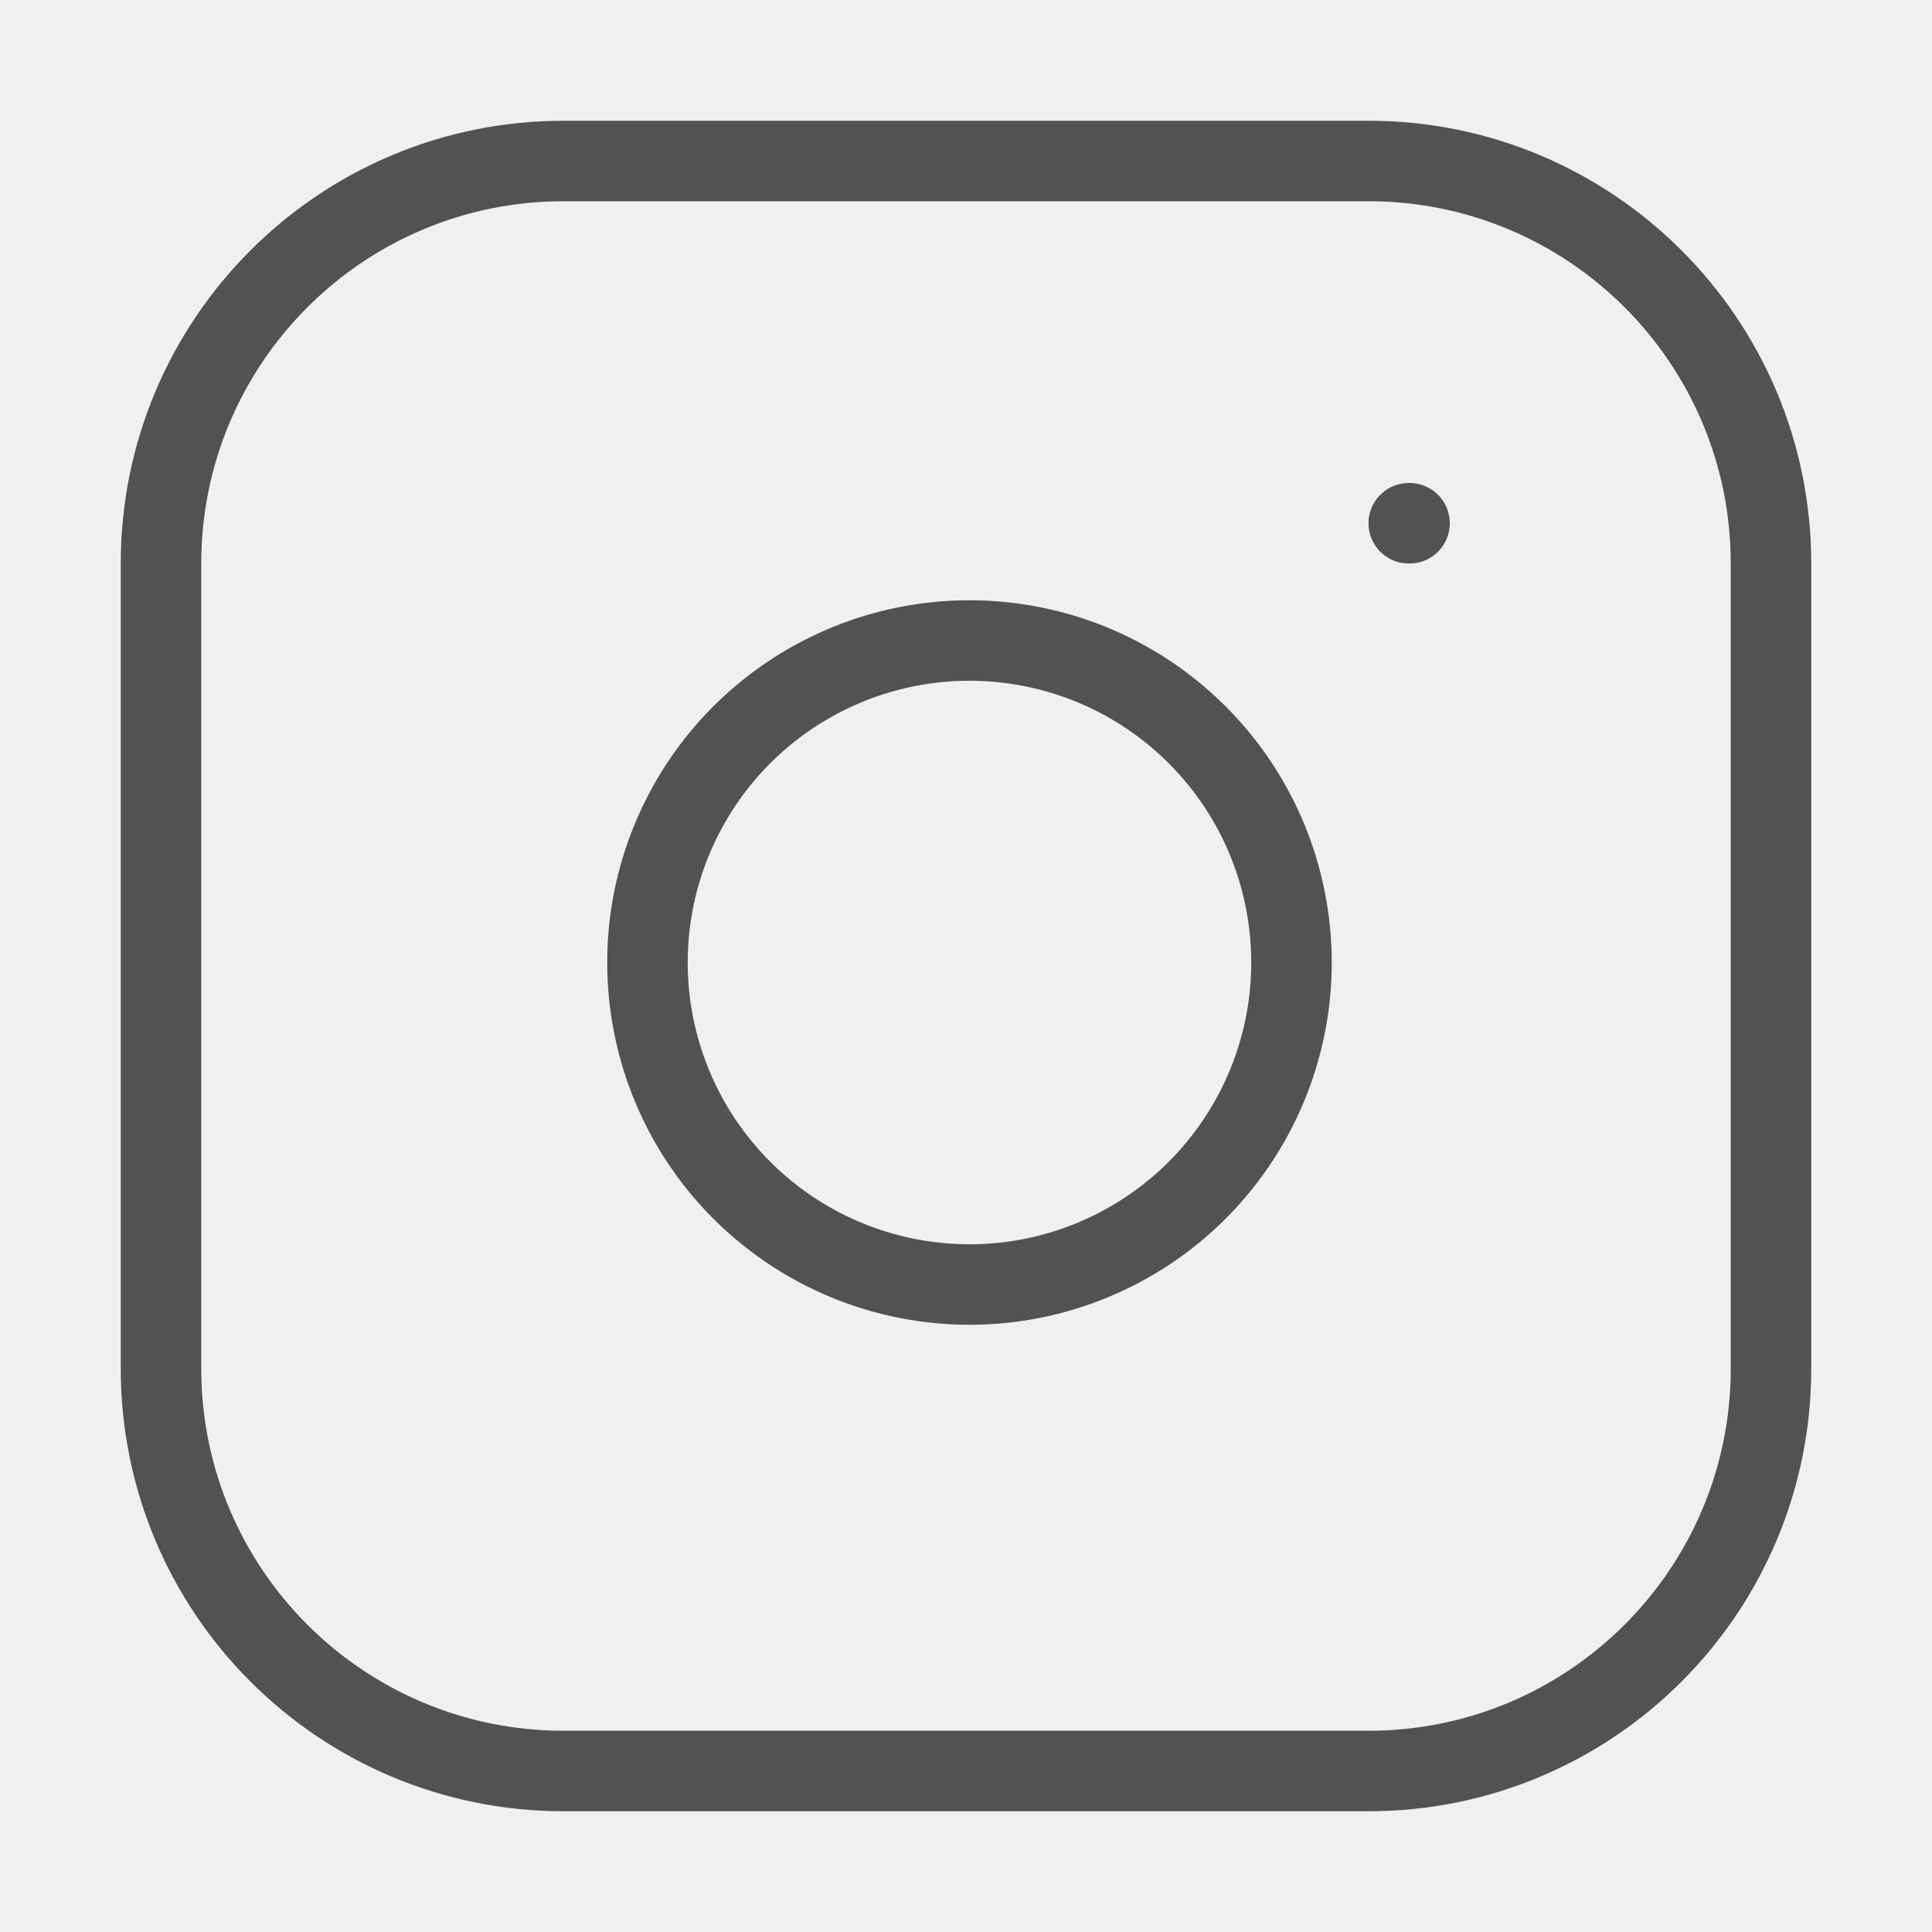
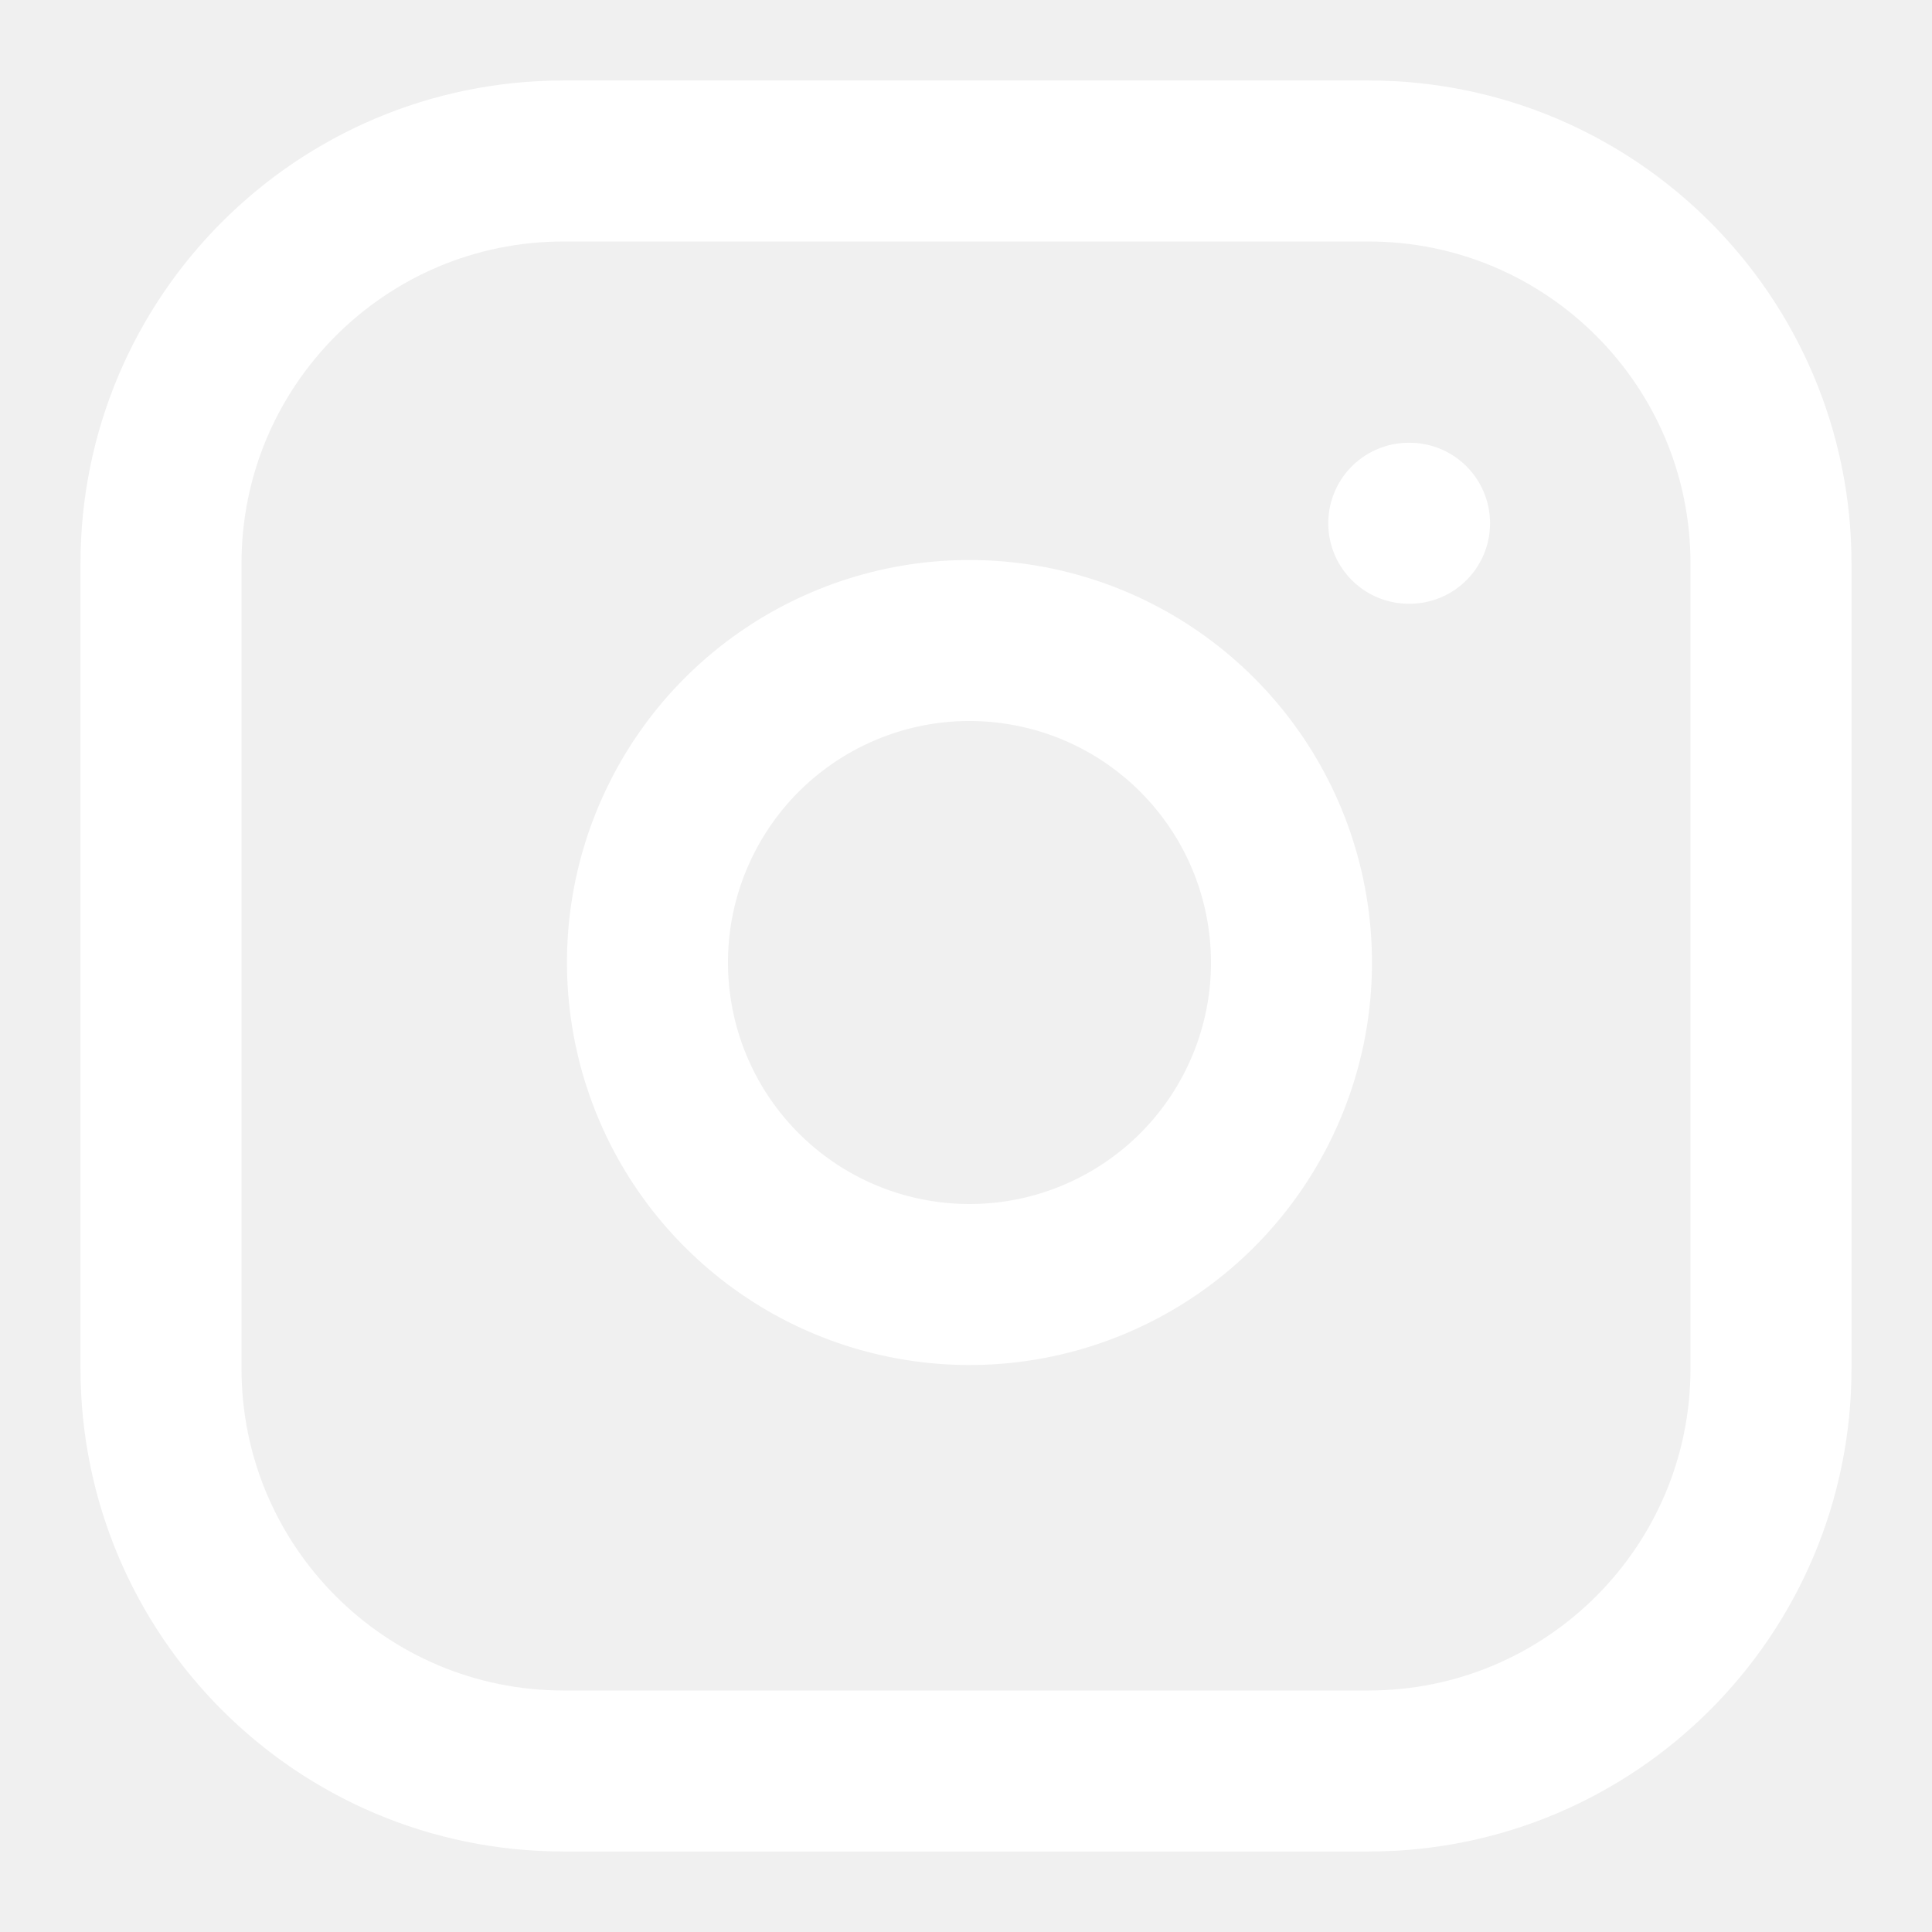
- <svg xmlns="http://www.w3.org/2000/svg" width="32" height="32" viewBox="0 0 24 24" fill="none" stroke="#525252" stroke-width="1" stroke-linecap="round" stroke-linejoin="round" class="lucide lucide-instagram">
+ <svg xmlns="http://www.w3.org/2000/svg" width="24" height="24" viewBox="0 0 24 24" fill="none" stroke="#ffffff" stroke-width="2" stroke-linecap="round" stroke-linejoin="round" class="lucide lucide-instagram">
  <rect width="20" height="20" x="2" y="2" rx="5" ry="5" />
  <path d="M16 11.37A4 4 0 1 1 12.63 8 4 4 0 0 1 16 11.37z" />
  <line x1="17.5" x2="17.51" y1="6.5" y2="6.5" />
</svg>
